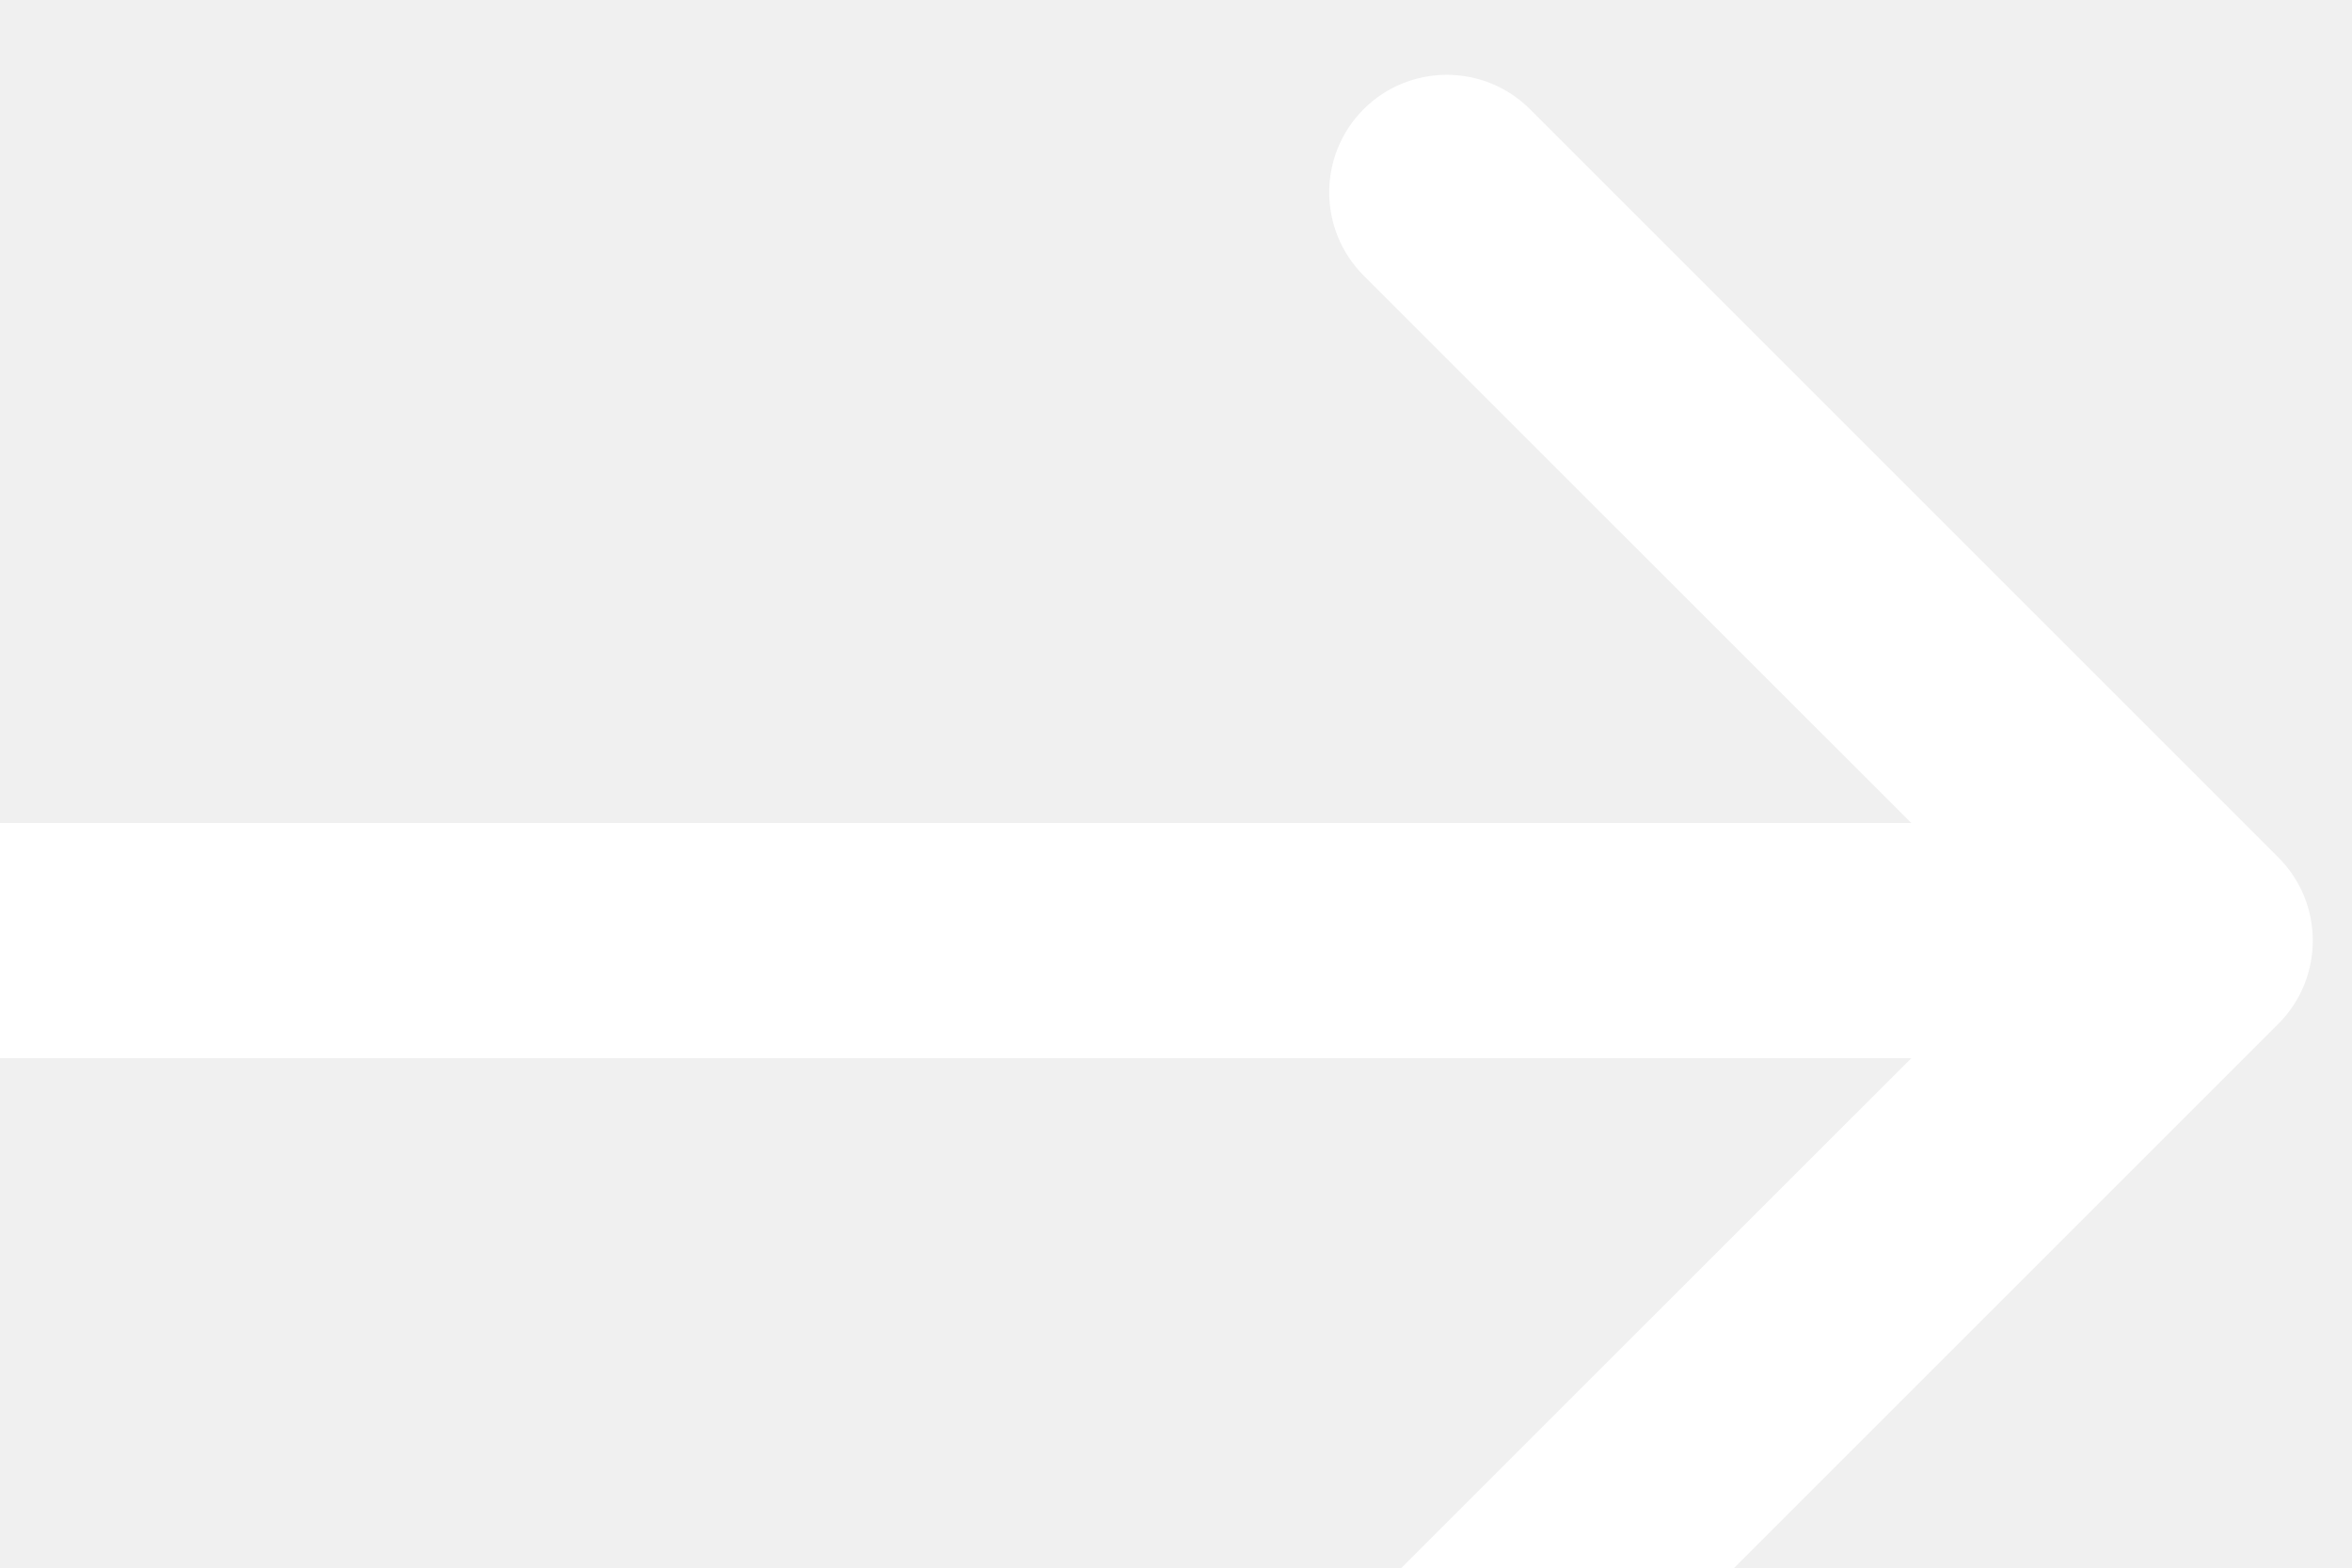
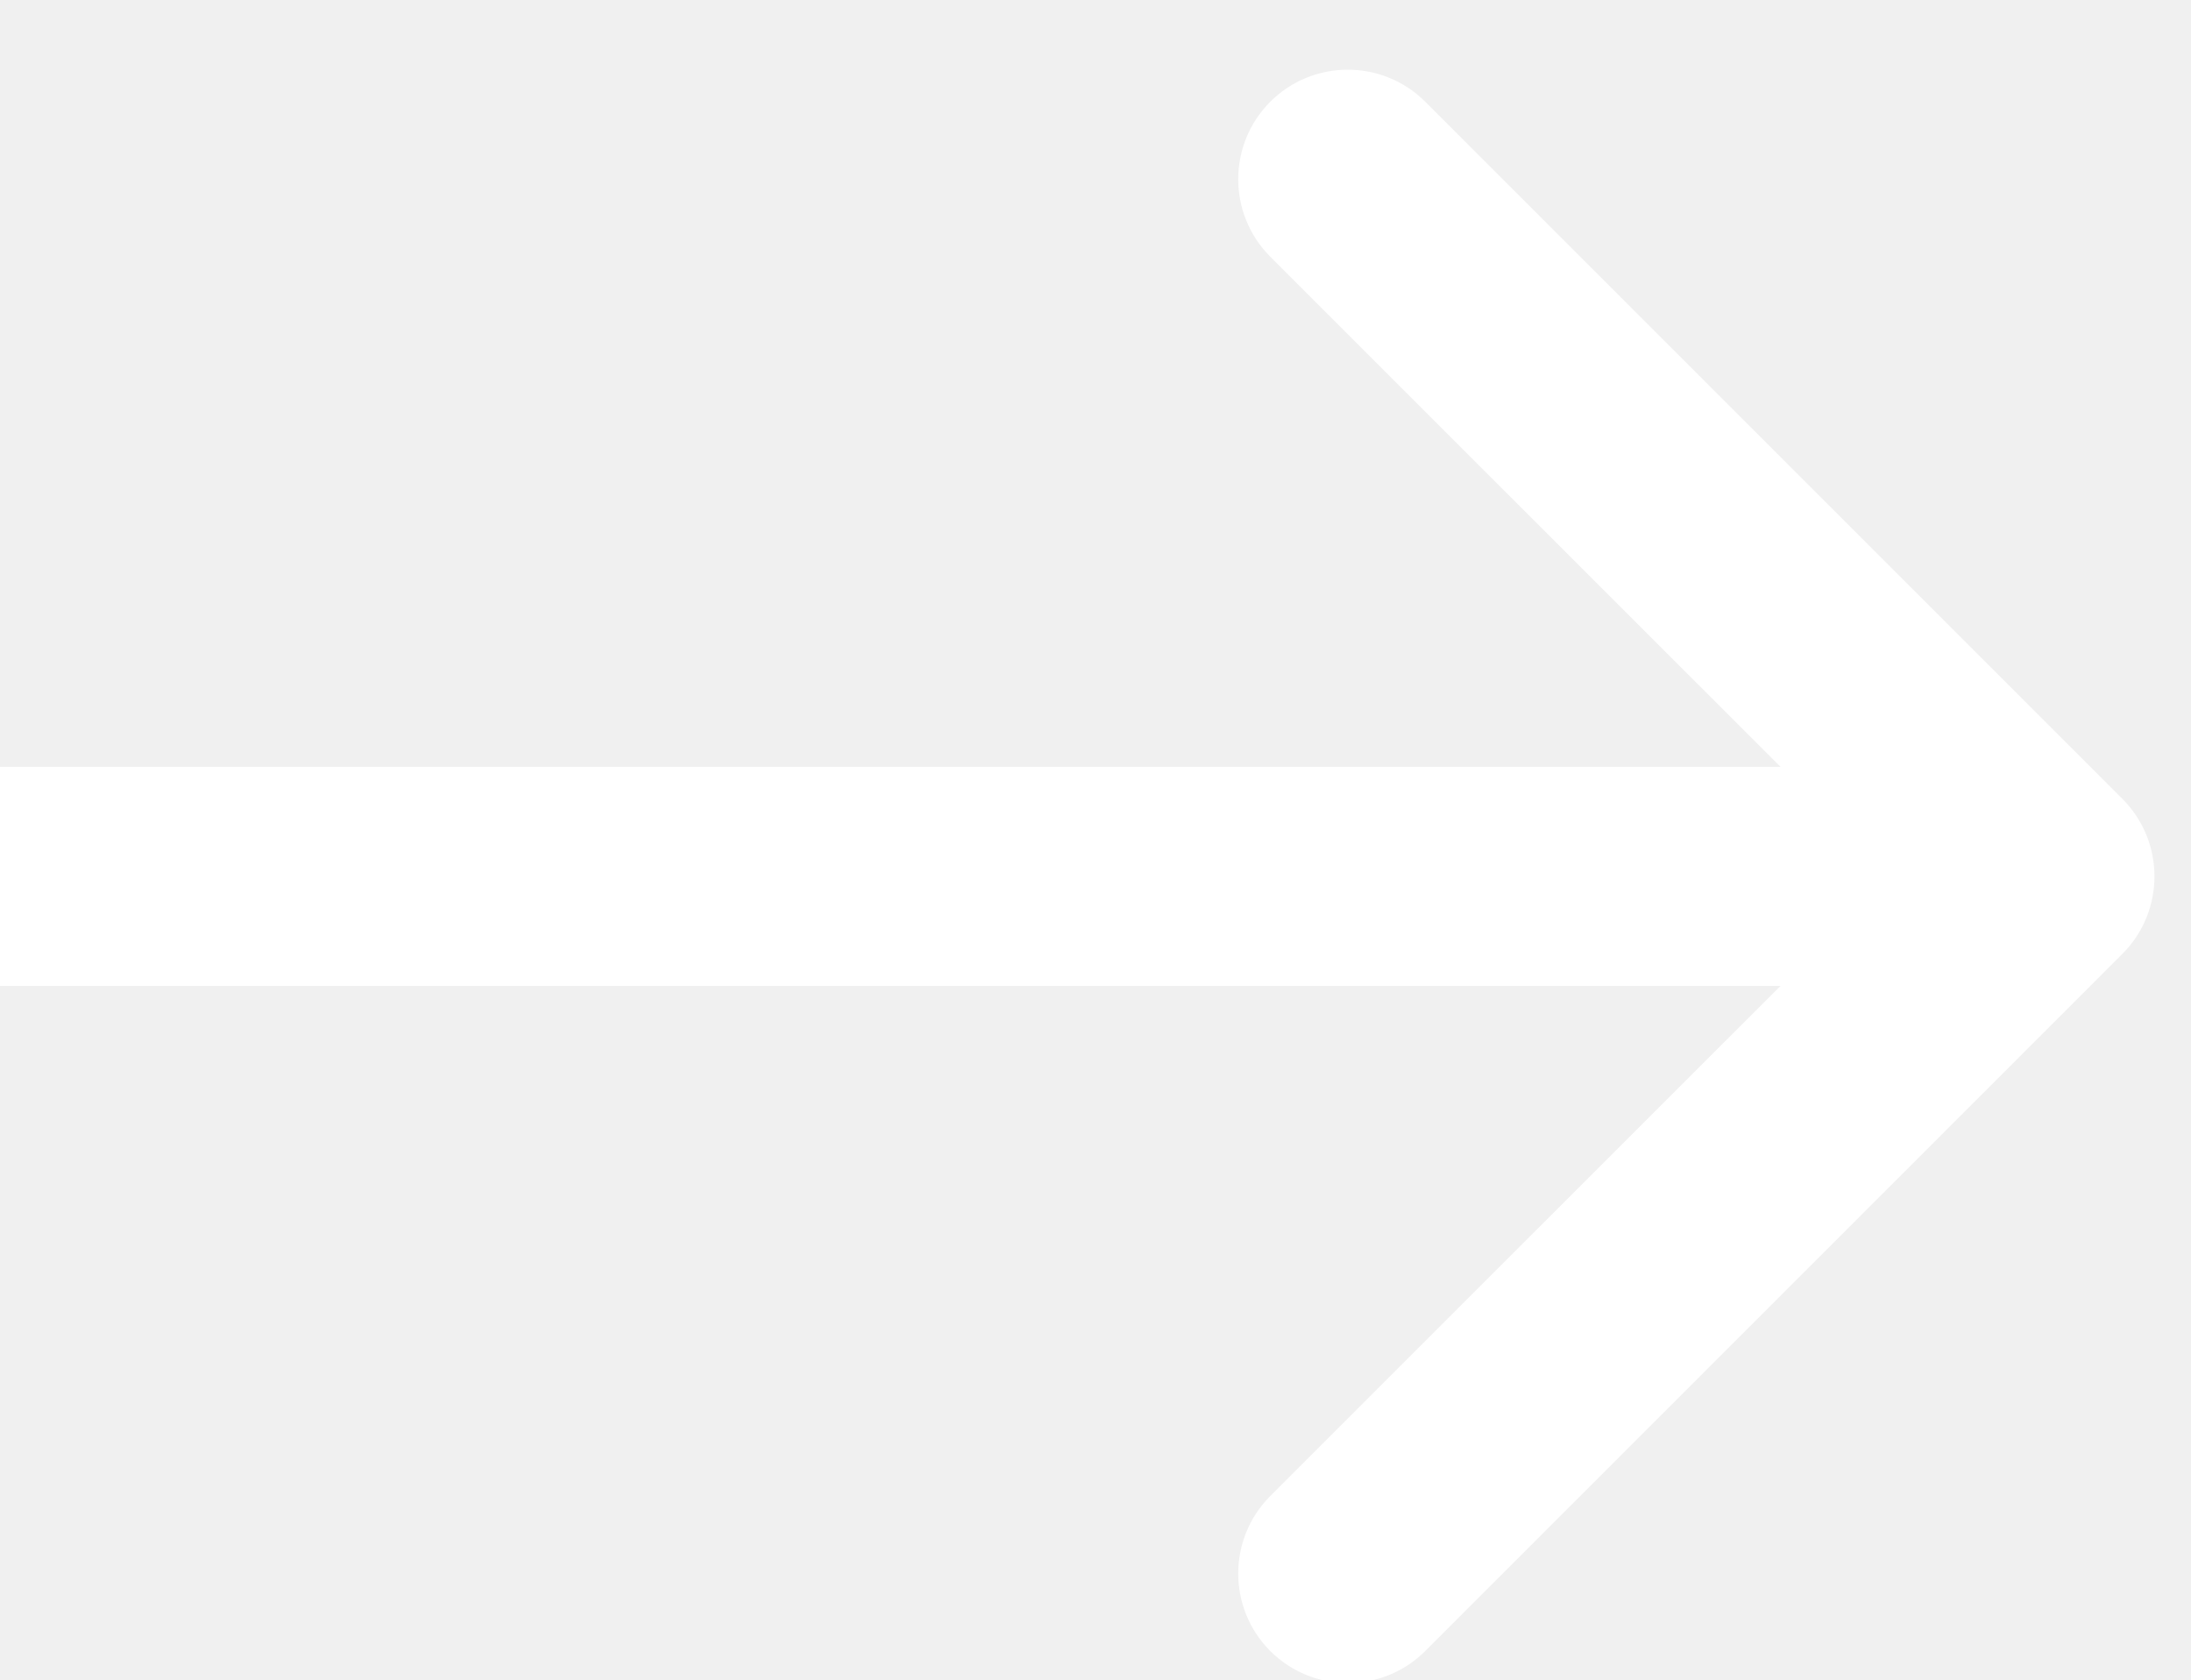
- <svg xmlns="http://www.w3.org/2000/svg" viewBox="0 0 30 20" fill="none">
+ <svg xmlns="http://www.w3.org/2000/svg" viewBox="0 0 30 23" fill="none">
  <path d="M29.061 13.061C29.646 12.475 29.646 11.525 29.061 10.939L19.515 1.393C18.929 0.808 17.979 0.808 17.393 1.393C16.808 1.979 16.808 2.929 17.393 3.515L25.879 12L17.393 20.485C16.808 21.071 16.808 22.021 17.393 22.607C17.979 23.192 18.929 23.192 19.515 22.607L29.061 13.061ZM0 13.5H28V10.5H0V13.5Z" fill="white" />
</svg>
